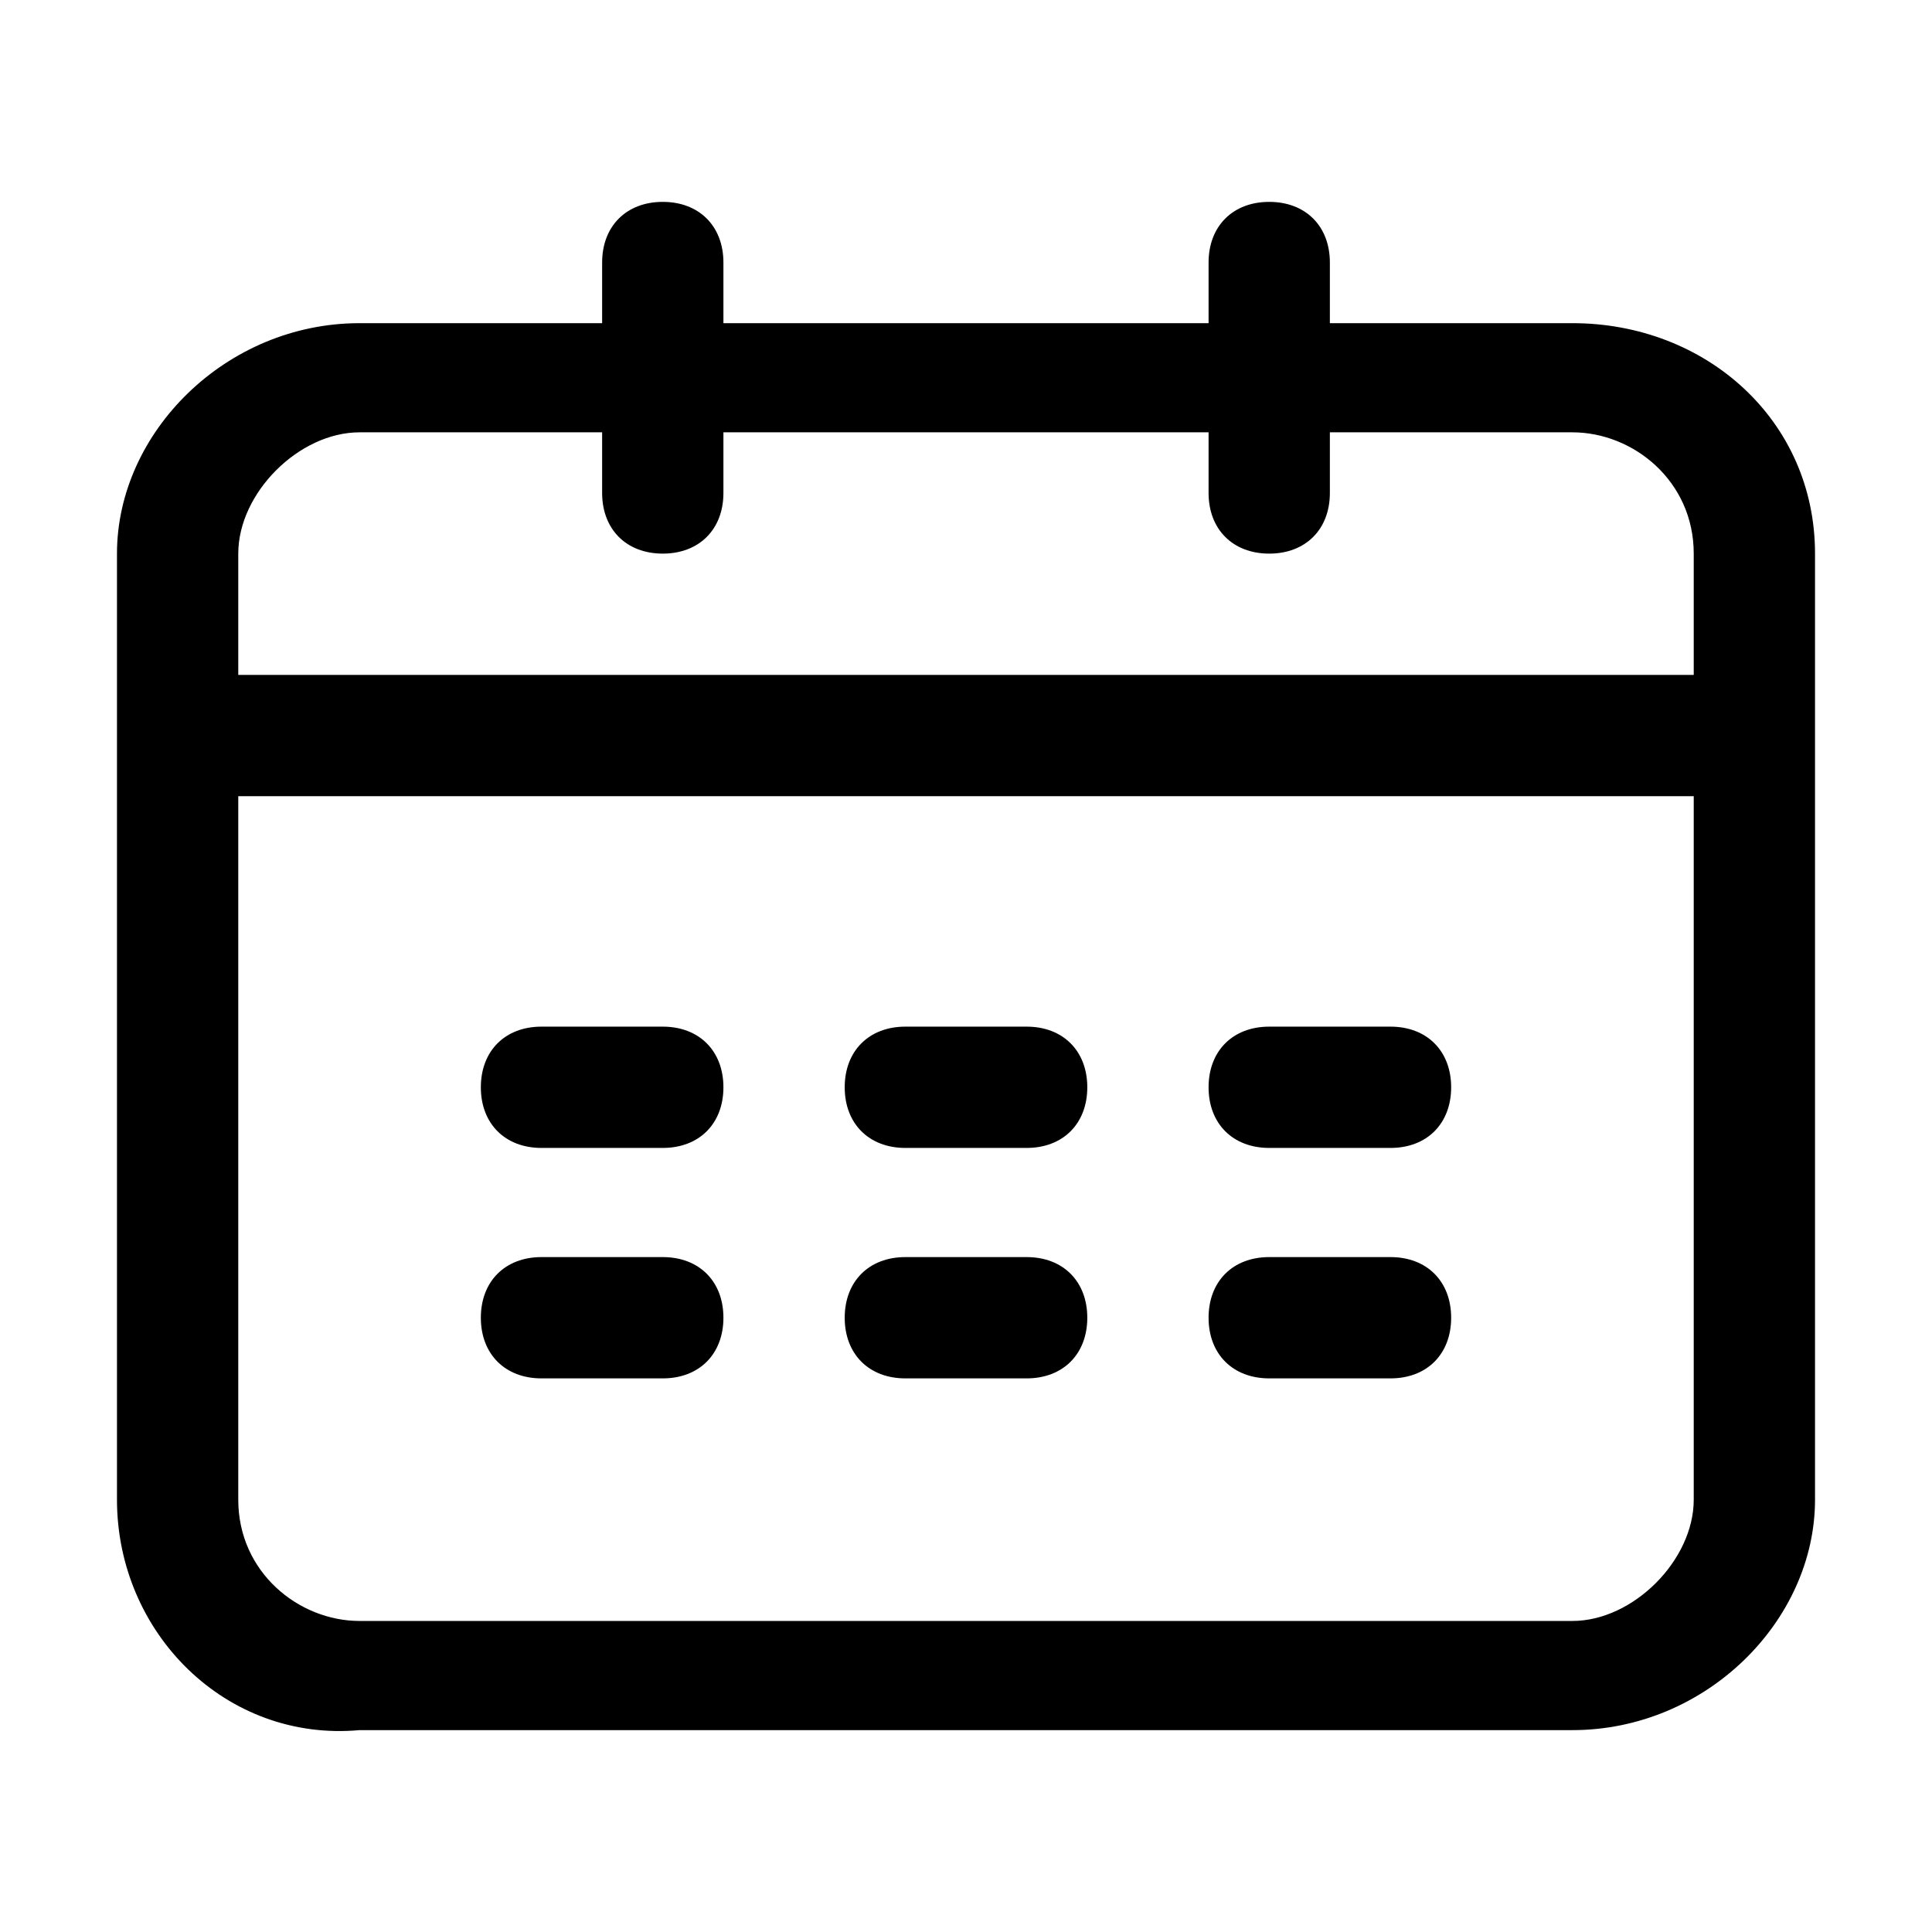
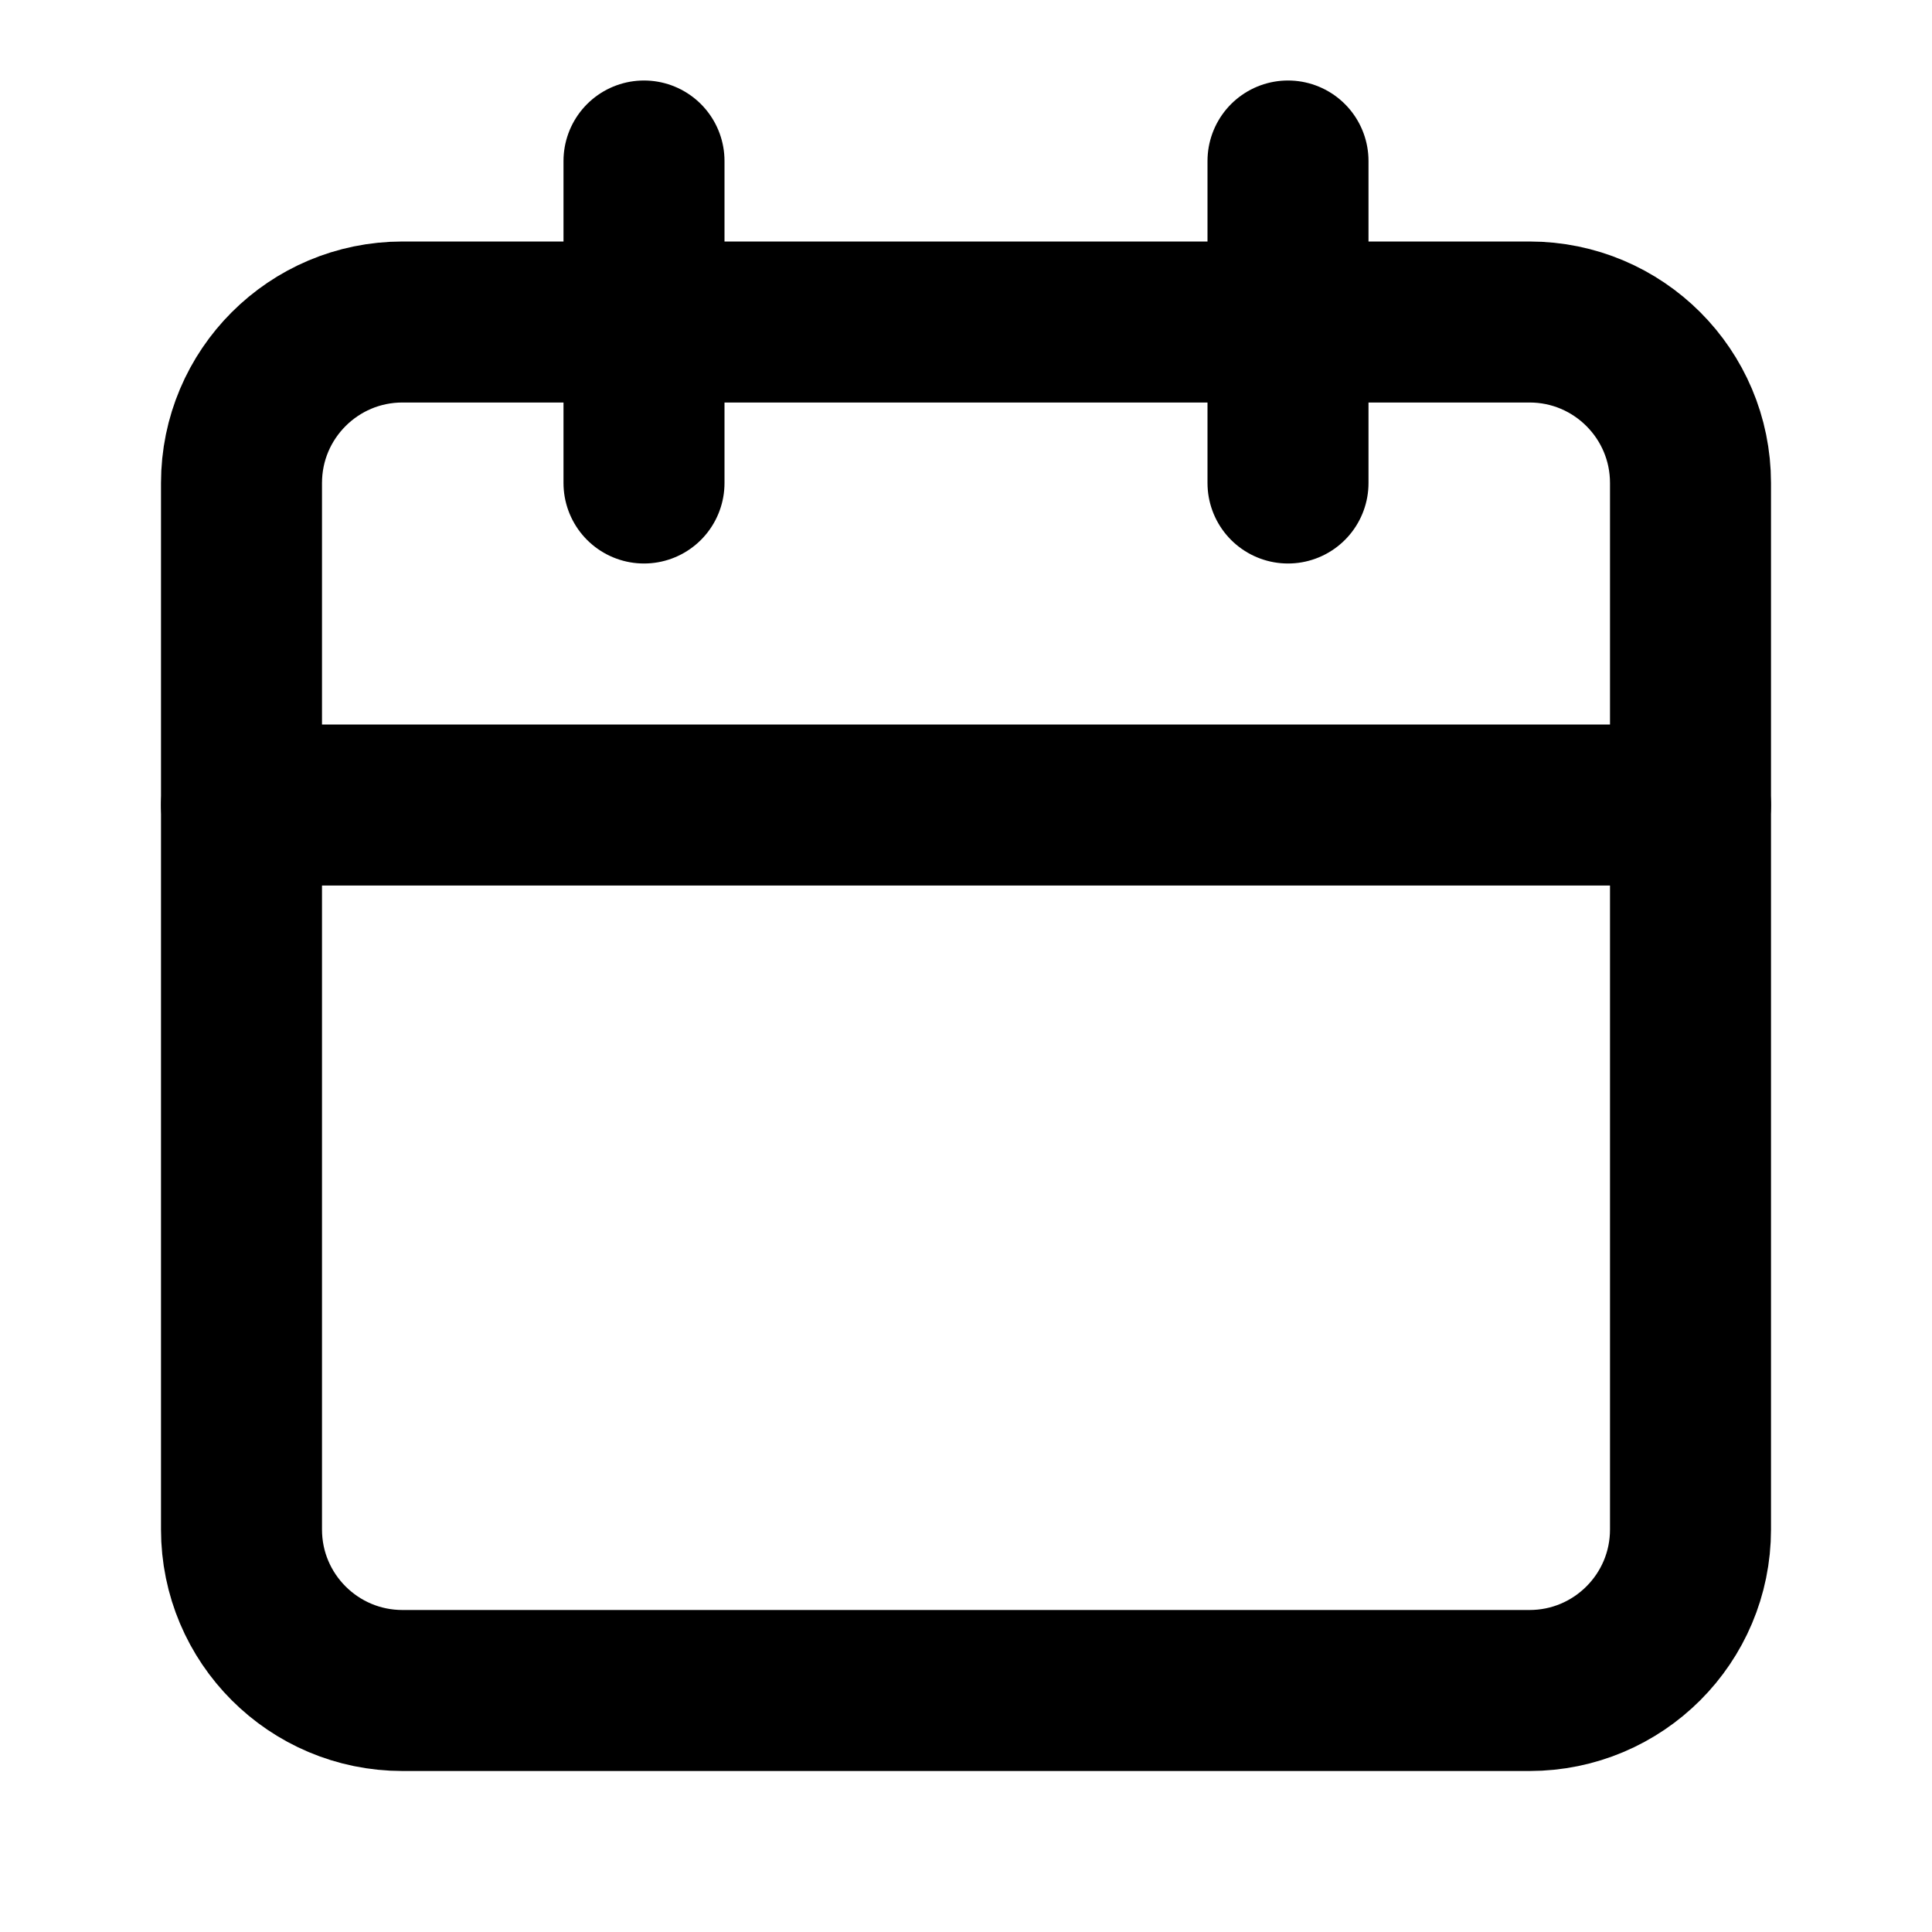
- <svg xmlns="http://www.w3.org/2000/svg" t="1577186573535" class="icon" viewBox="0 0 1024 1024" version="1.1" p-id="1068" width="81" height="81">
-   <defs>
-     <style type="text/css" />
-   </defs>
-   <path d="M479.857 608.429h64.286c19.286 0 32.143-12.857 32.143-32.143s-12.857-32.143-32.143-32.143h-64.286c-19.286 0-32.143 12.857-32.143 32.143s12.857 32.143 32.143 32.143z m-2e-8 122.143h64.286c19.286 0 32.143-12.857 32.143-32.143s-12.857-32.143-32.143-32.143h-64.286c-19.286 0-32.143 12.857-32.143 32.143s12.857 32.143 32.143 32.143z m353.571-559.286h-128.571v-32.143c0-19.286-12.857-32.143-32.143-32.143s-32.143 12.857-32.143 32.143v32.143h-257.143v-32.143c0-19.286-12.857-32.143-32.143-32.143s-32.143 12.857-32.143 32.143v32.143h-128.571c-70.714 0-128.571 57.857-128.571 122.143v501.429c0 70.714 57.857 128.571 128.571 122.143h642.857c70.714 0 128.571-57.857 128.571-122.143v-501.429c0-70.714-57.857-122.143-128.571-122.143z m64.286 623.571c0 32.143-32.143 64.286-64.286 64.286h-642.857c-32.143 0-64.286-25.714-64.286-64.286v-372.857h771.429v372.857z m0-437.143h-771.429v-64.286c0-32.143 32.143-64.286 64.286-64.286h128.571v32.143c0 19.286 12.857 32.143 32.143 32.143s32.143-12.857 32.143-32.143v-32.143h257.143v32.143c0 19.286 12.857 32.143 32.143 32.143s32.143-12.857 32.143-32.143v-32.143h128.571c32.143 0 64.286 25.714 64.286 64.286v64.286z m-610.714 372.857h64.286c19.286 0 32.143-12.857 32.143-32.143s-12.857-32.143-32.143-32.143h-64.286c-19.286 0-32.143 12.857-32.143 32.143s12.857 32.143 32.143 32.143z m385.714-122.143h64.286c19.286 0 32.143-12.857 32.143-32.143s-12.857-32.143-32.143-32.143h-64.286c-19.286 0-32.143 12.857-32.143 32.143s12.857 32.143 32.143 32.143z m-385.714 0h64.286c19.286 0 32.143-12.857 32.143-32.143s-12.857-32.143-32.143-32.143h-64.286c-19.286 0-32.143 12.857-32.143 32.143s12.857 32.143 32.143 32.143z m385.714 122.143h64.286c19.286 0 32.143-12.857 32.143-32.143s-12.857-32.143-32.143-32.143h-64.286c-19.286 0-32.143 12.857-32.143 32.143s12.857 32.143 32.143 32.143z" p-id="1069" />
+ <svg xmlns="http://www.w3.org/2000/svg" viewBox="0 0 24 24">
+   <rect x="3" y="4" width="18" height="17" rx="2" fill="none" stroke="currentColor" stroke-width="2" />
+   <path d="M8 2v4M16 2v4M3 10h18" fill="none" stroke="currentColor" stroke-width="2" stroke-linecap="round" />
</svg>
